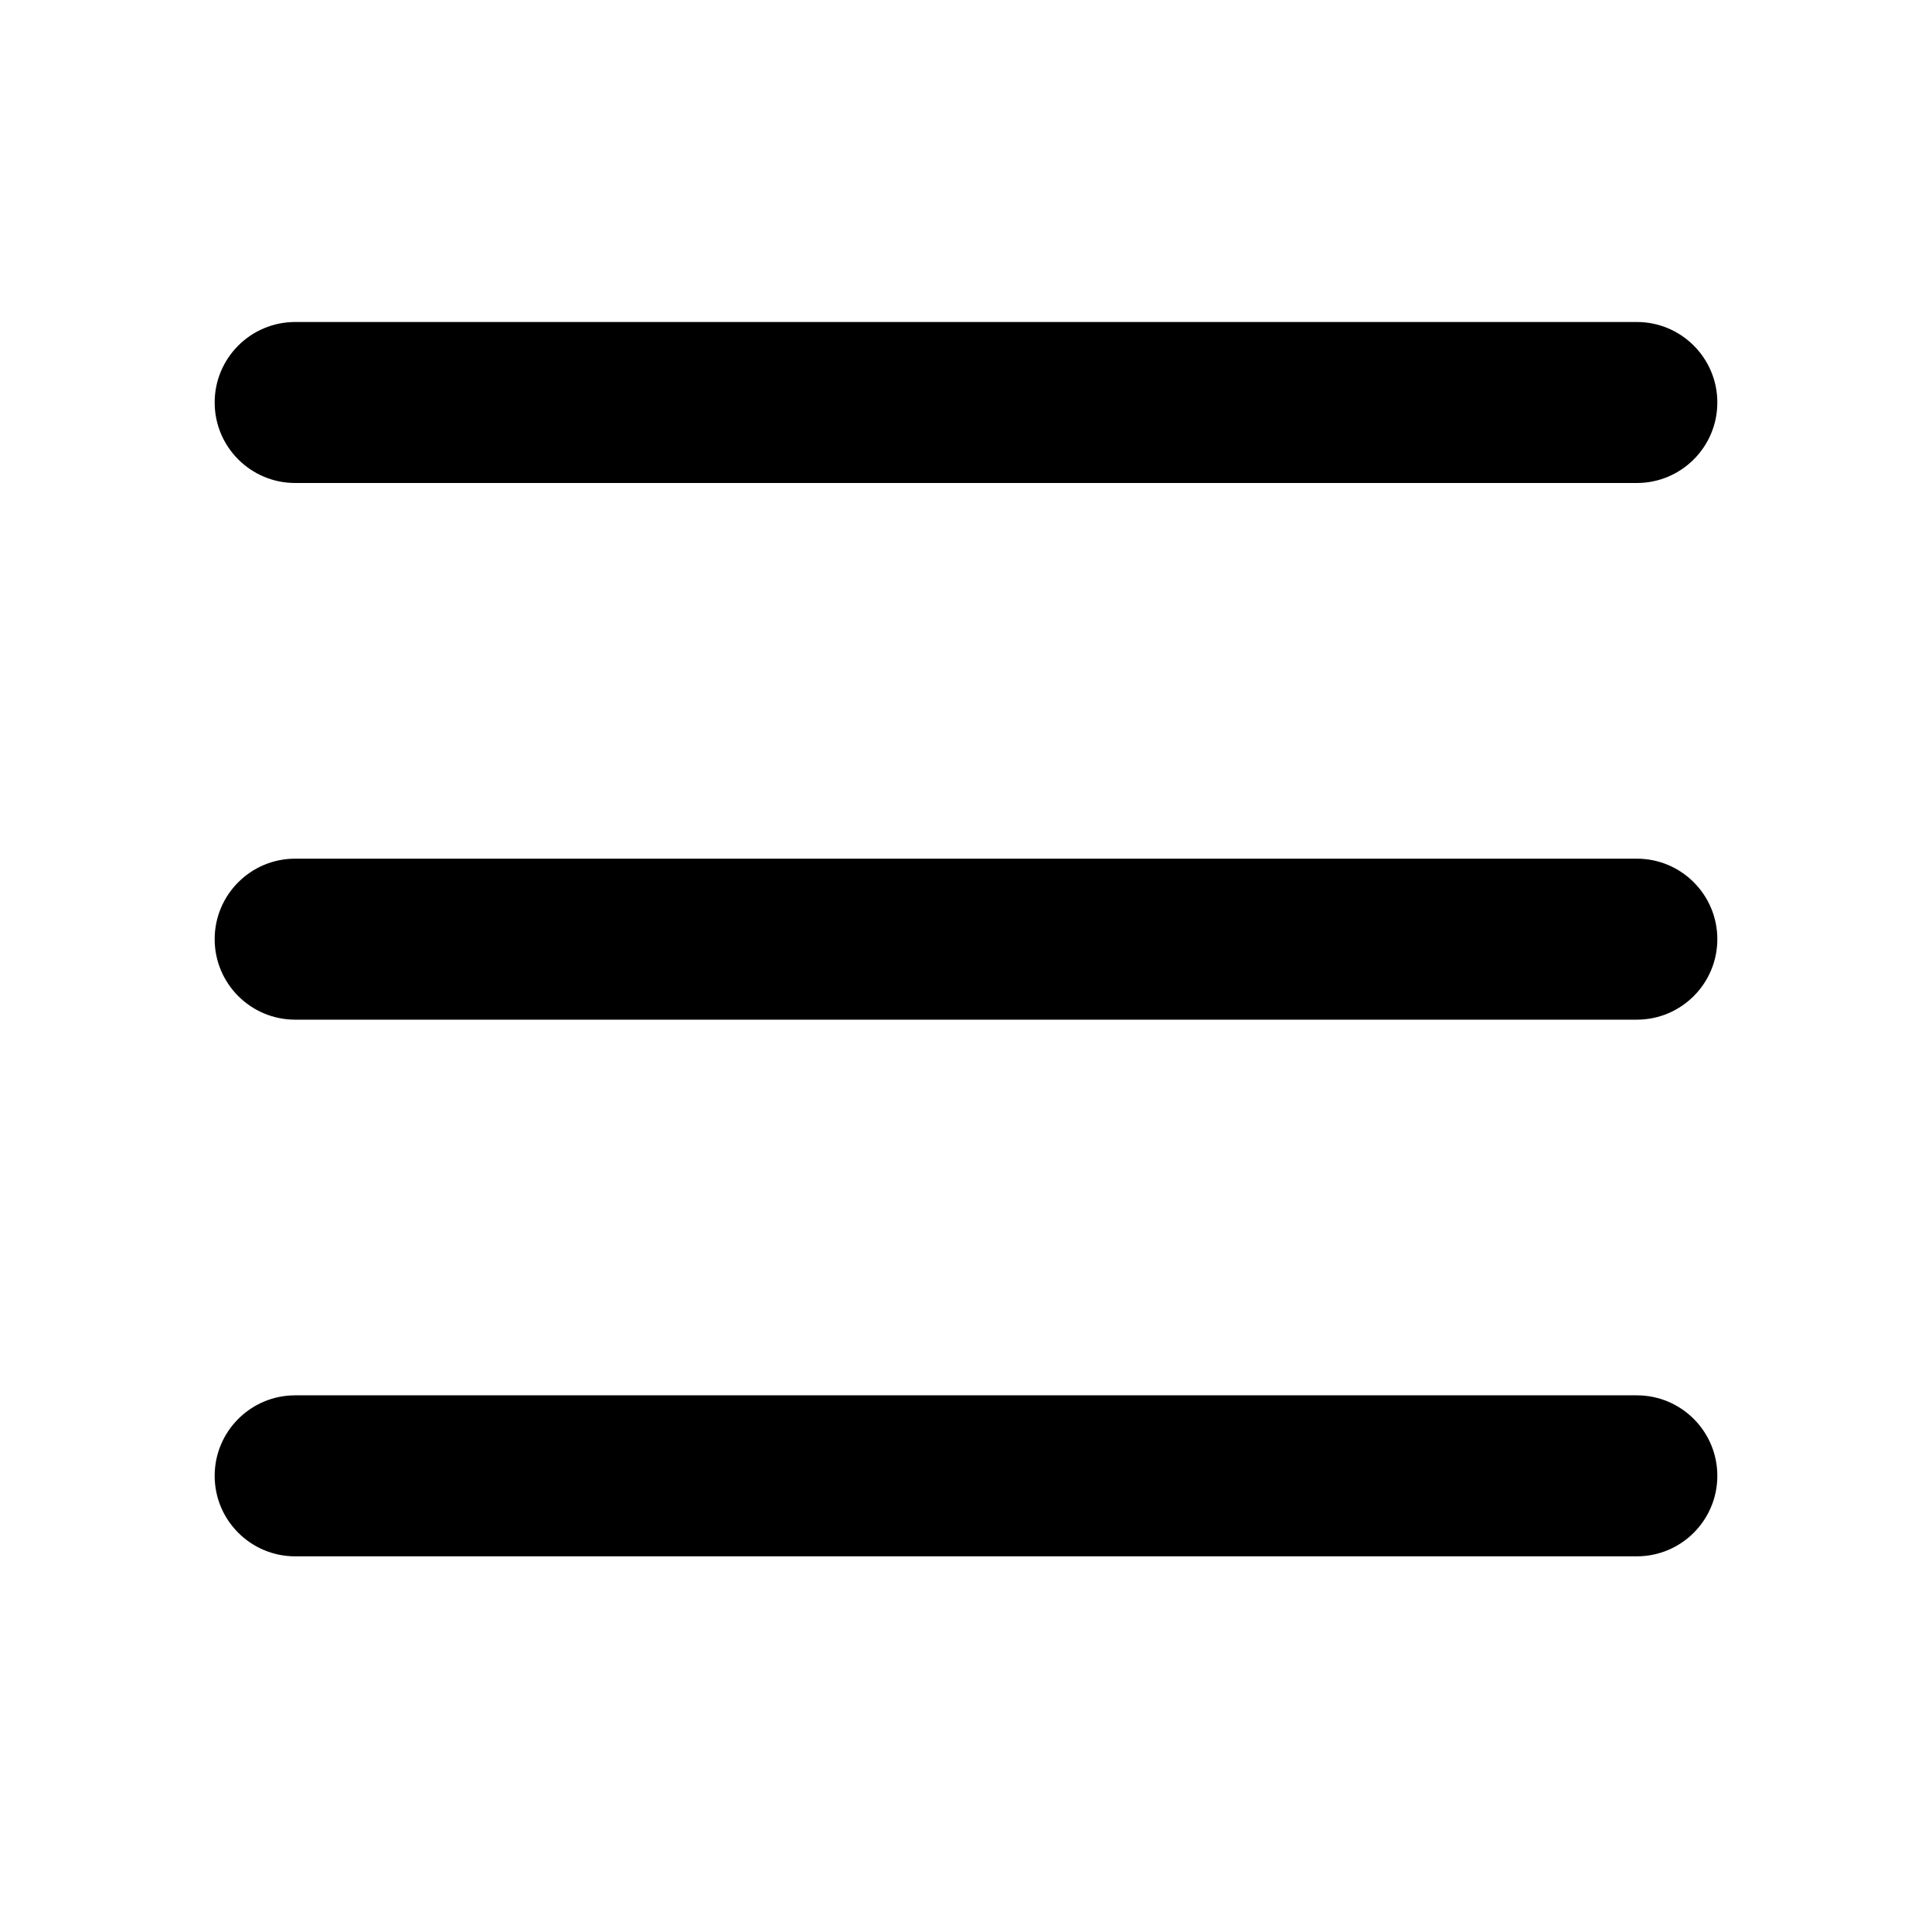
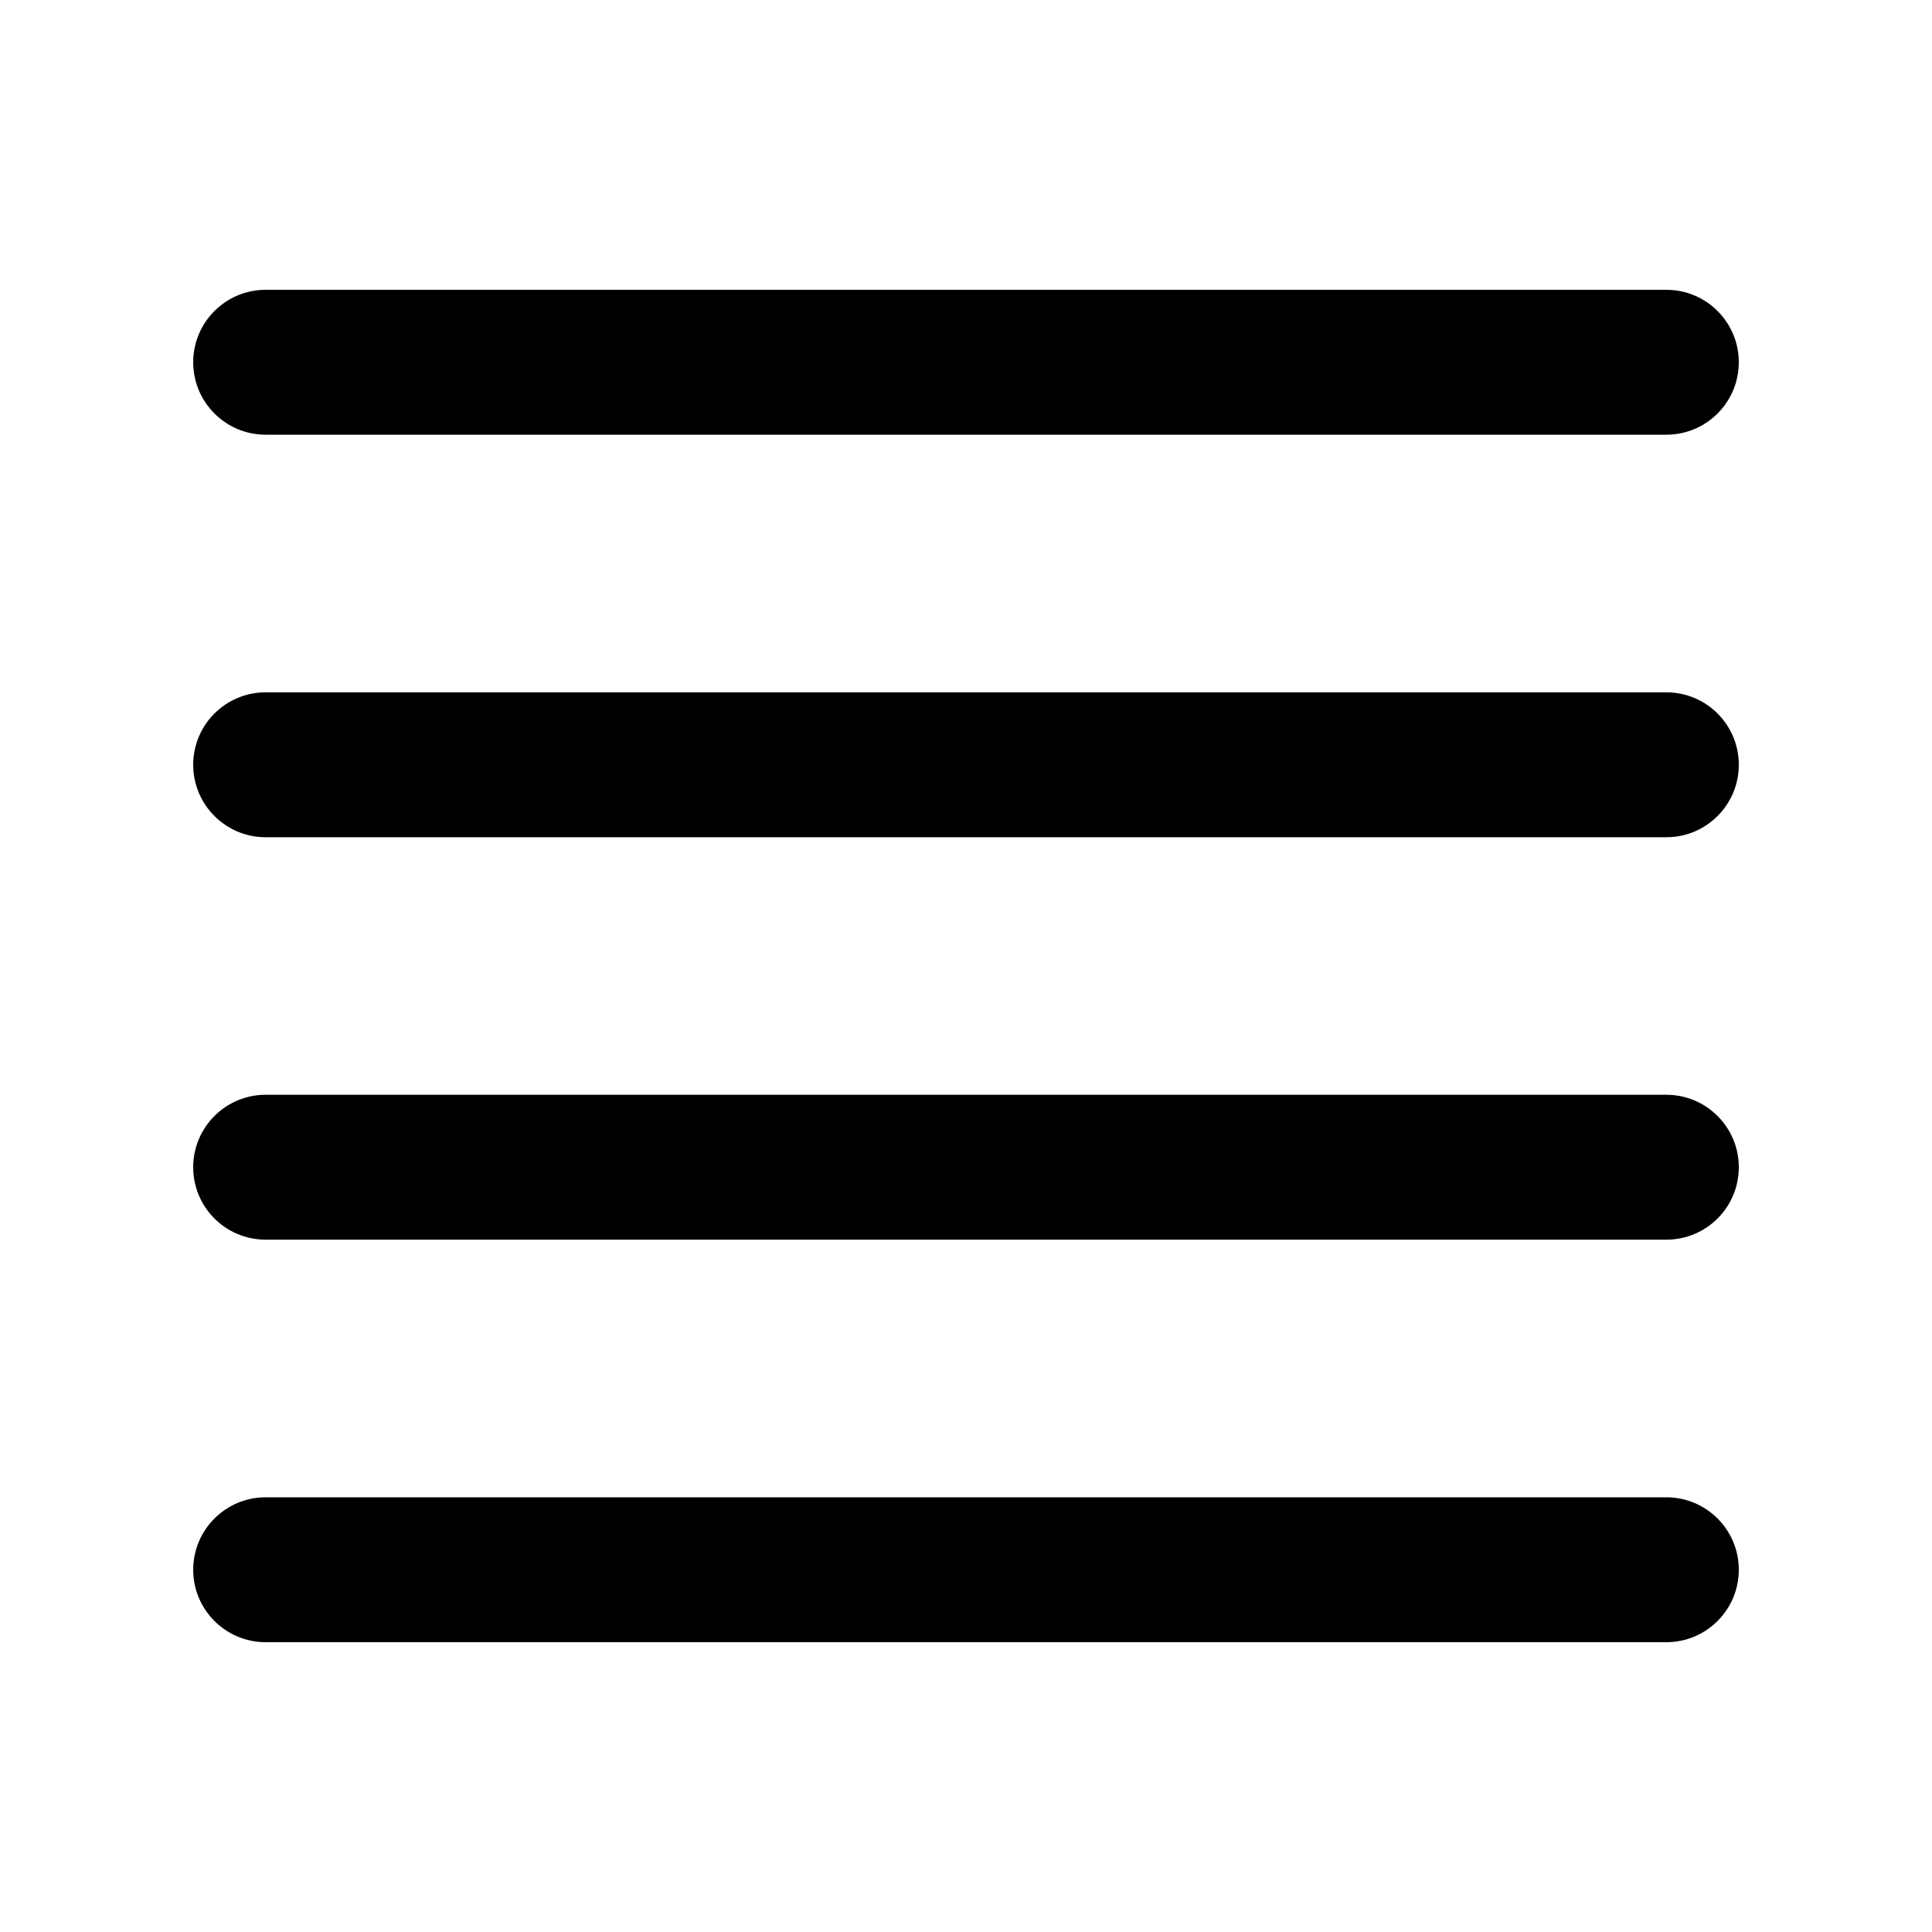
- <svg xmlns="http://www.w3.org/2000/svg" viewBox="0 0 18 18" fill="none">
-   <path d="M2 3.75C2 3.336 2.336 3 2.75 3H15.25C15.664 3 16 3.336 16 3.75C16 4.164 15.664 4.5 15.25 4.5H2.75C2.336 4.5 2 4.164 2 3.75Z" fill="currentColor" />
-   <path d="M2 8.75C2 8.336 2.336 8 2.75 8H15.25C15.664 8 16 8.336 16 8.75C16 9.164 15.664 9.5 15.25 9.5H2.75C2.336 9.5 2 9.164 2 8.75Z" fill="currentColor" />
-   <path d="M2.75 13C2.336 13 2 13.336 2 13.75C2 14.164 2.336 14.5 2.75 14.5H15.25C15.664 14.5 16 14.164 16 13.75C16 13.336 15.664 13 15.25 13H2.75Z" fill="currentColor" />
+ <svg xmlns="http://www.w3.org/2000/svg" viewBox="0 0 20 20" fill="currentColor">
+   <path fill-rule="evenodd" clip-rule="evenodd" d="M2 3.75C2 3.336 2.336 3 2.75 3H17.25C17.664 3 18 3.336 18 3.75C18 4.164 17.664 4.5 17.25 4.5H2.75C2.336 4.5 2 4.164 2 3.75ZM2 7.917C2 7.502 2.336 7.167 2.75 7.167H17.25C17.664 7.167 18 7.502 18 7.917C18 8.331 17.664 8.667 17.25 8.667H2.75C2.336 8.667 2 8.331 2 7.917ZM2 12.083C2 11.669 2.336 11.333 2.75 11.333H17.25C17.664 11.333 18 11.669 18 12.083C18 12.498 17.664 12.833 17.25 12.833H2.75C2.336 12.833 2 12.498 2 12.083ZM2 16.25C2 15.836 2.336 15.5 2.75 15.5H17.25C17.664 15.5 18 15.836 18 16.25C18 16.664 17.664 17 17.25 17H2.75C2.336 17 2 16.664 2 16.25Z" />
</svg>
